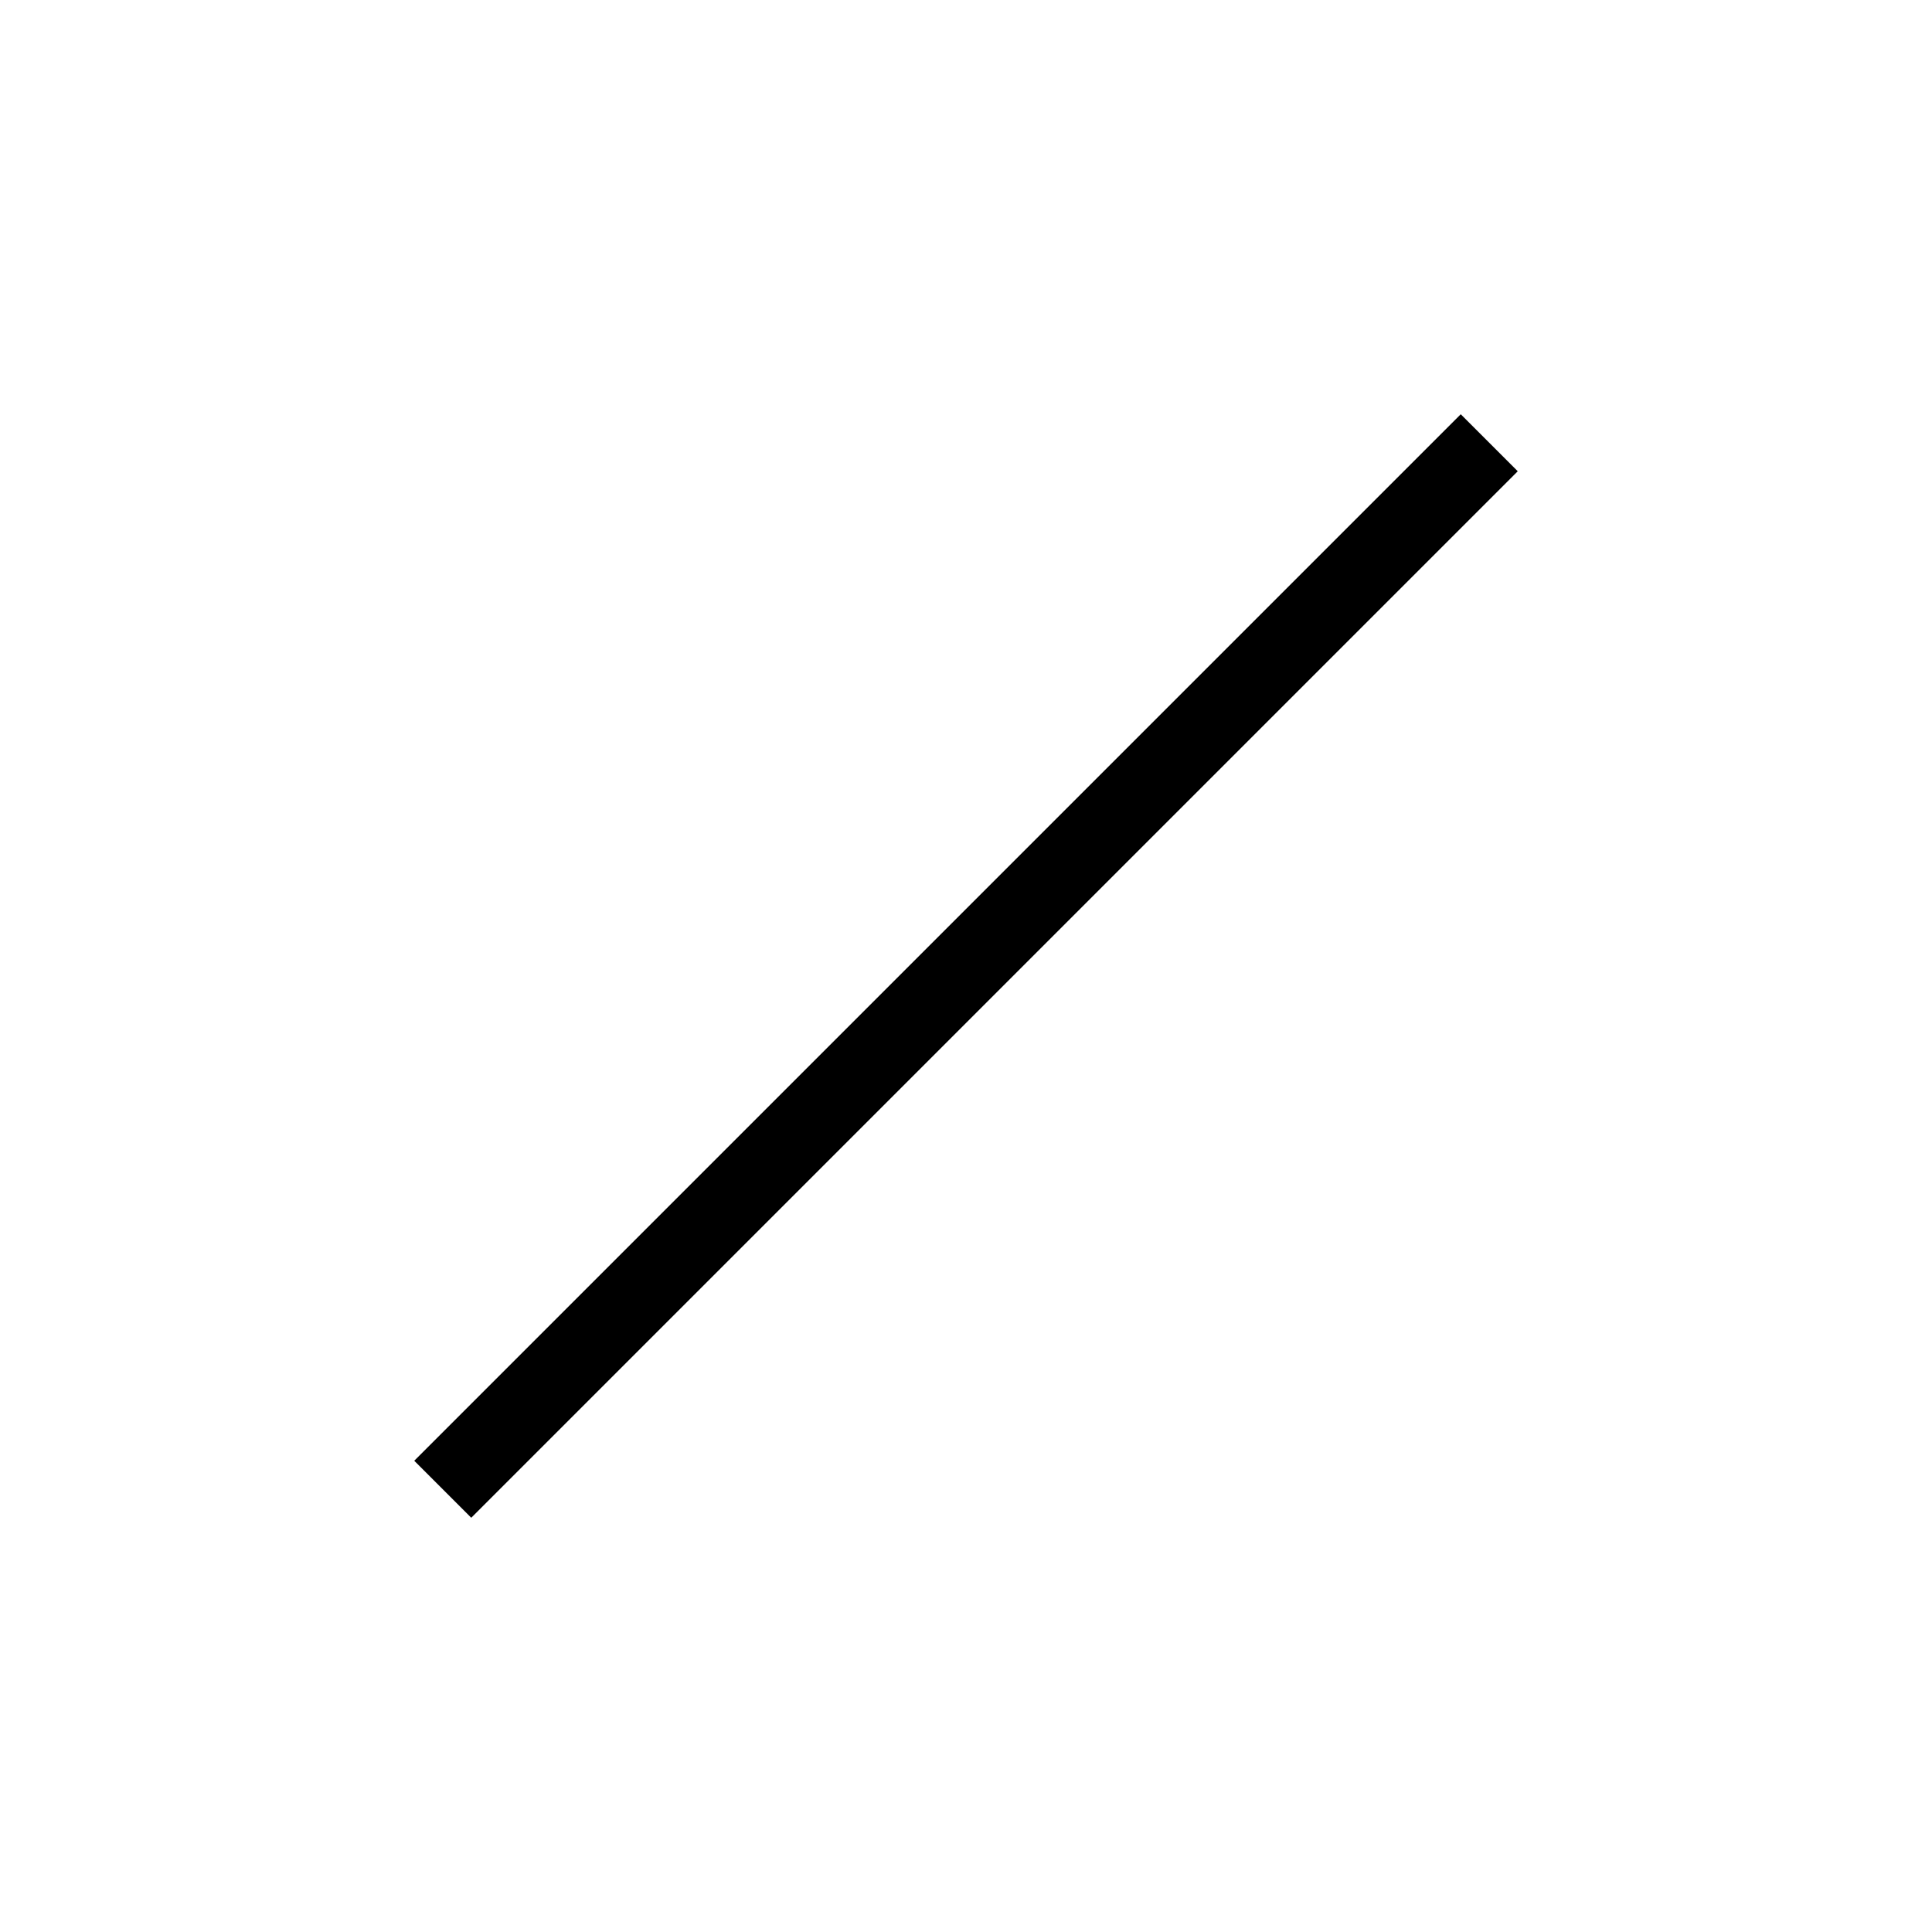
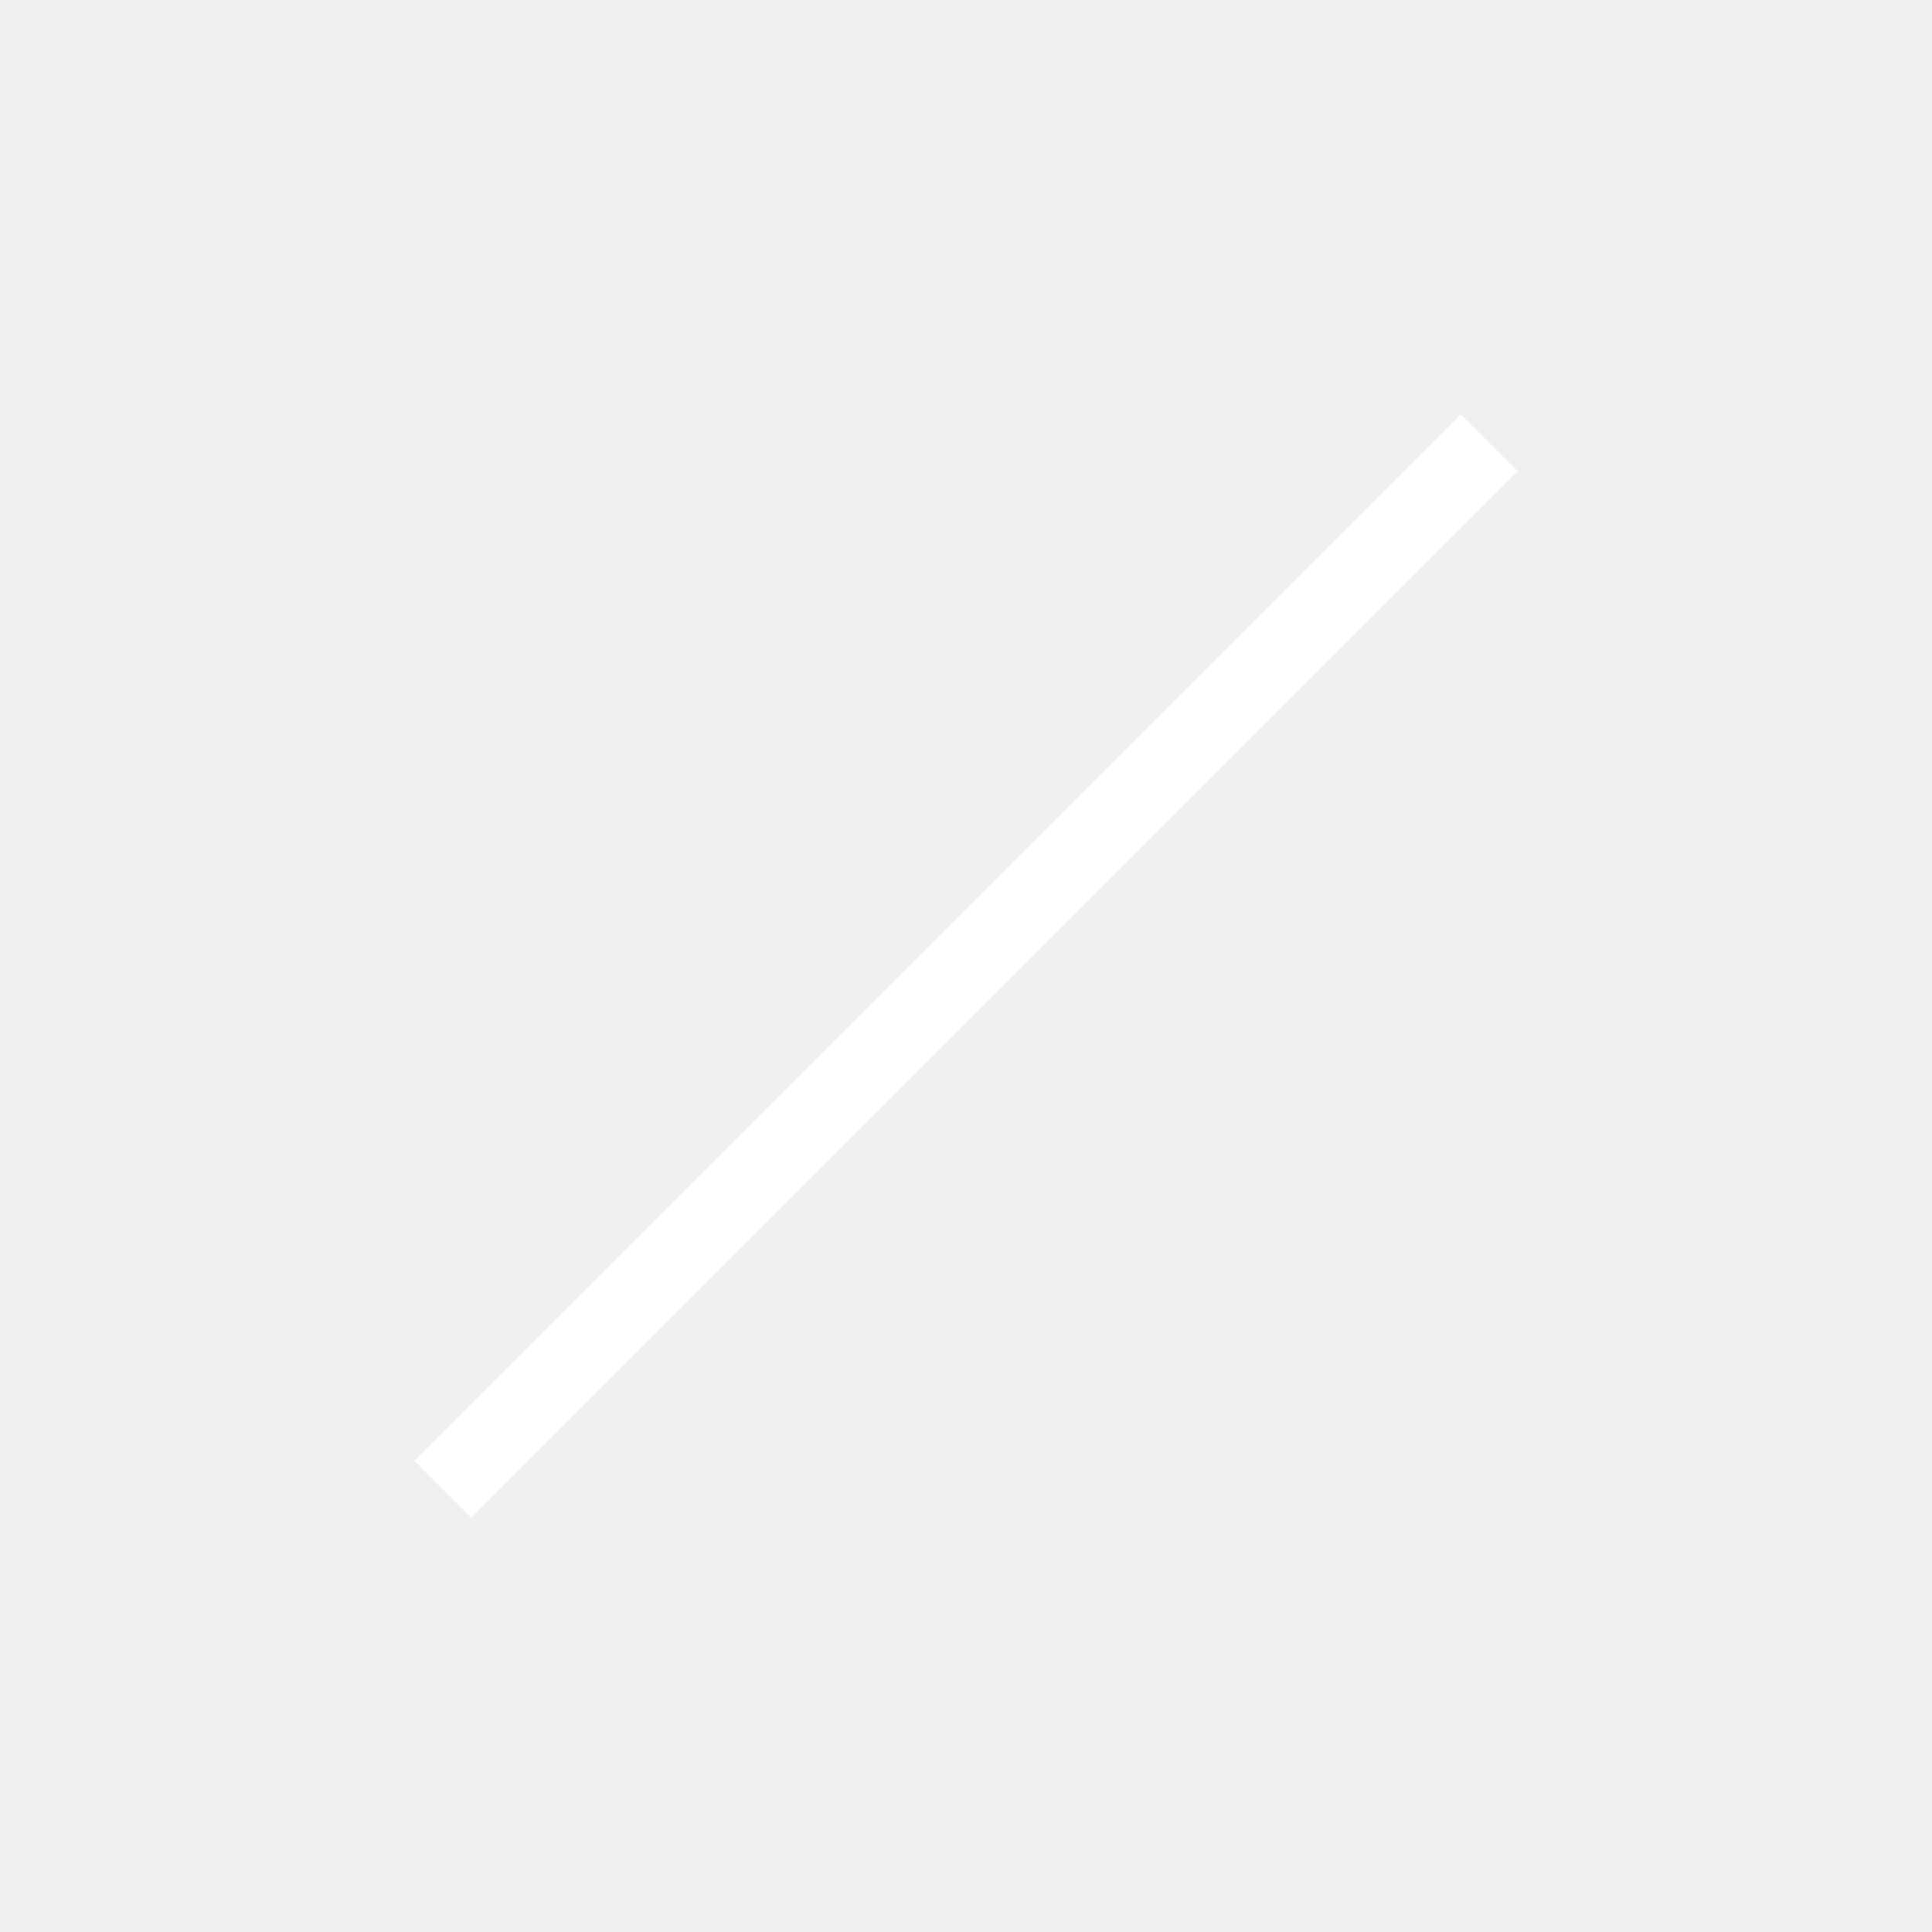
<svg xmlns="http://www.w3.org/2000/svg" width="24" height="24" viewBox="0 0 24 24" fill="none">
-   <rect width="24" height="24" fill="white" />
-   <path d="M5.854 18.854L18.854 5.854L18.146 5.146L5.146 18.146L5.854 18.854Z" fill="black" />
+   <rect width="24" height="24" />
+   <path d="M5.854 18.854L18.854 5.854L18.146 5.146L5.146 18.146L5.854 18.854Z" fill="white" />
</svg>
